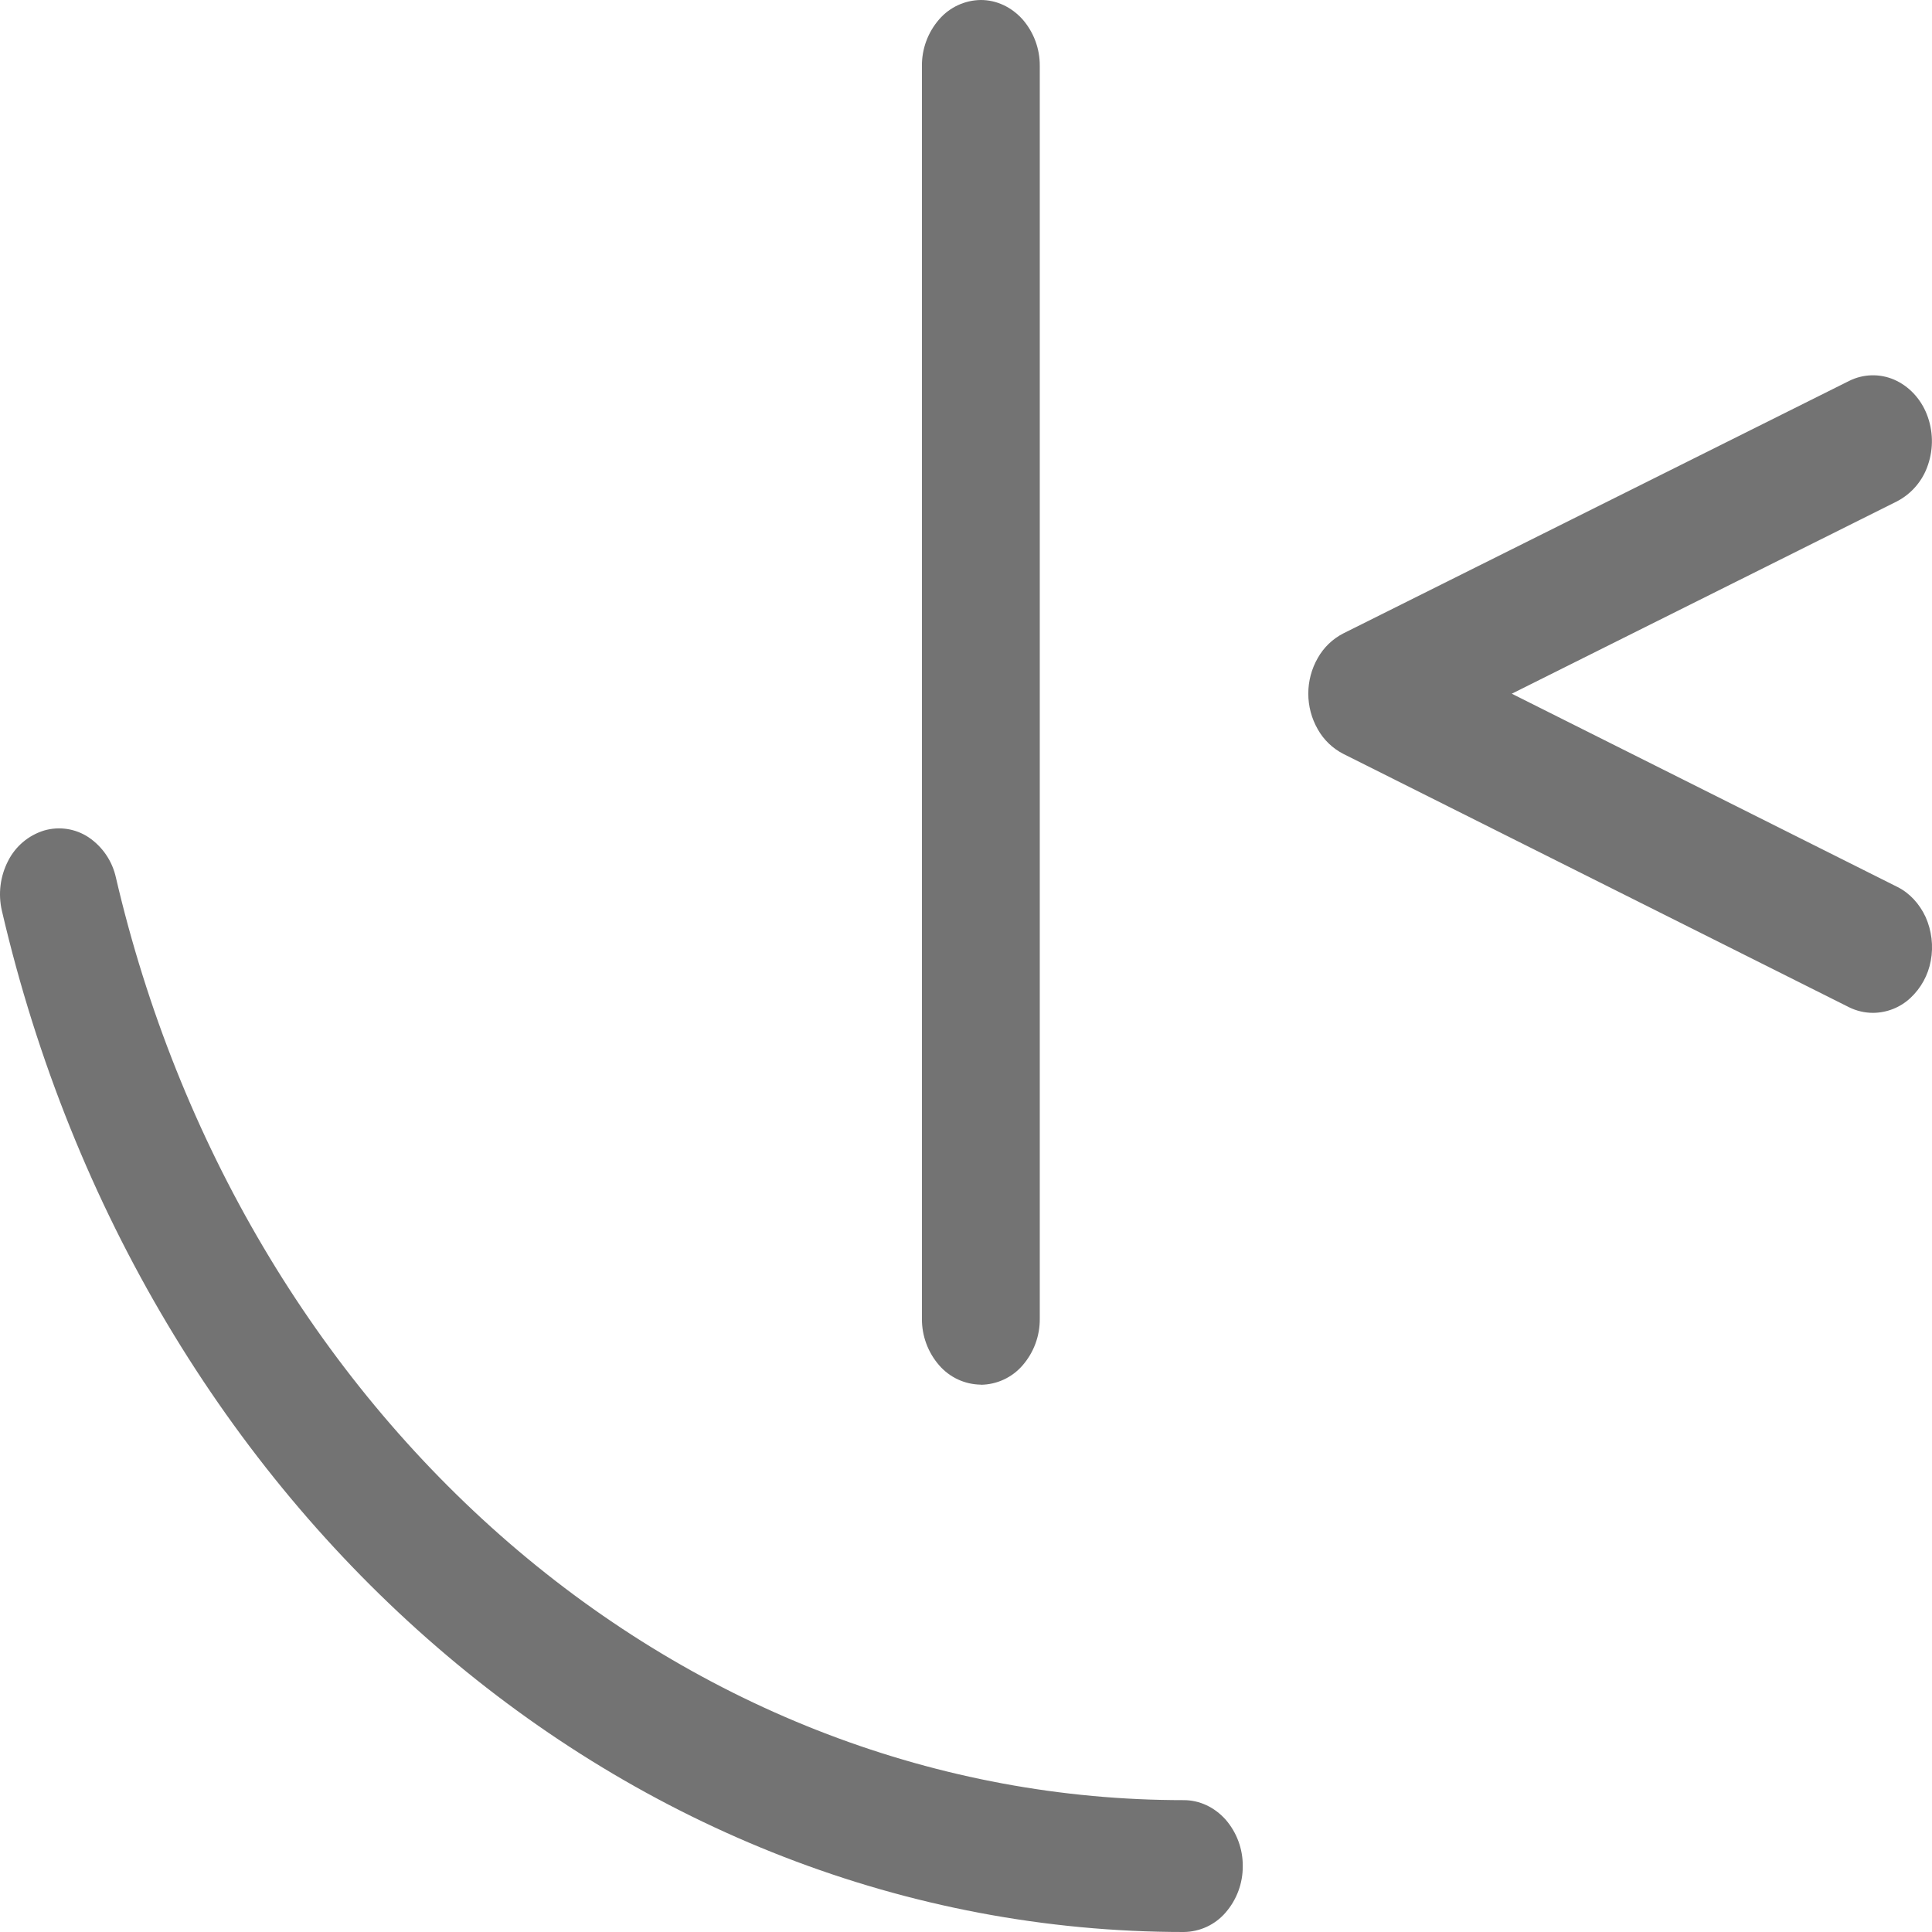
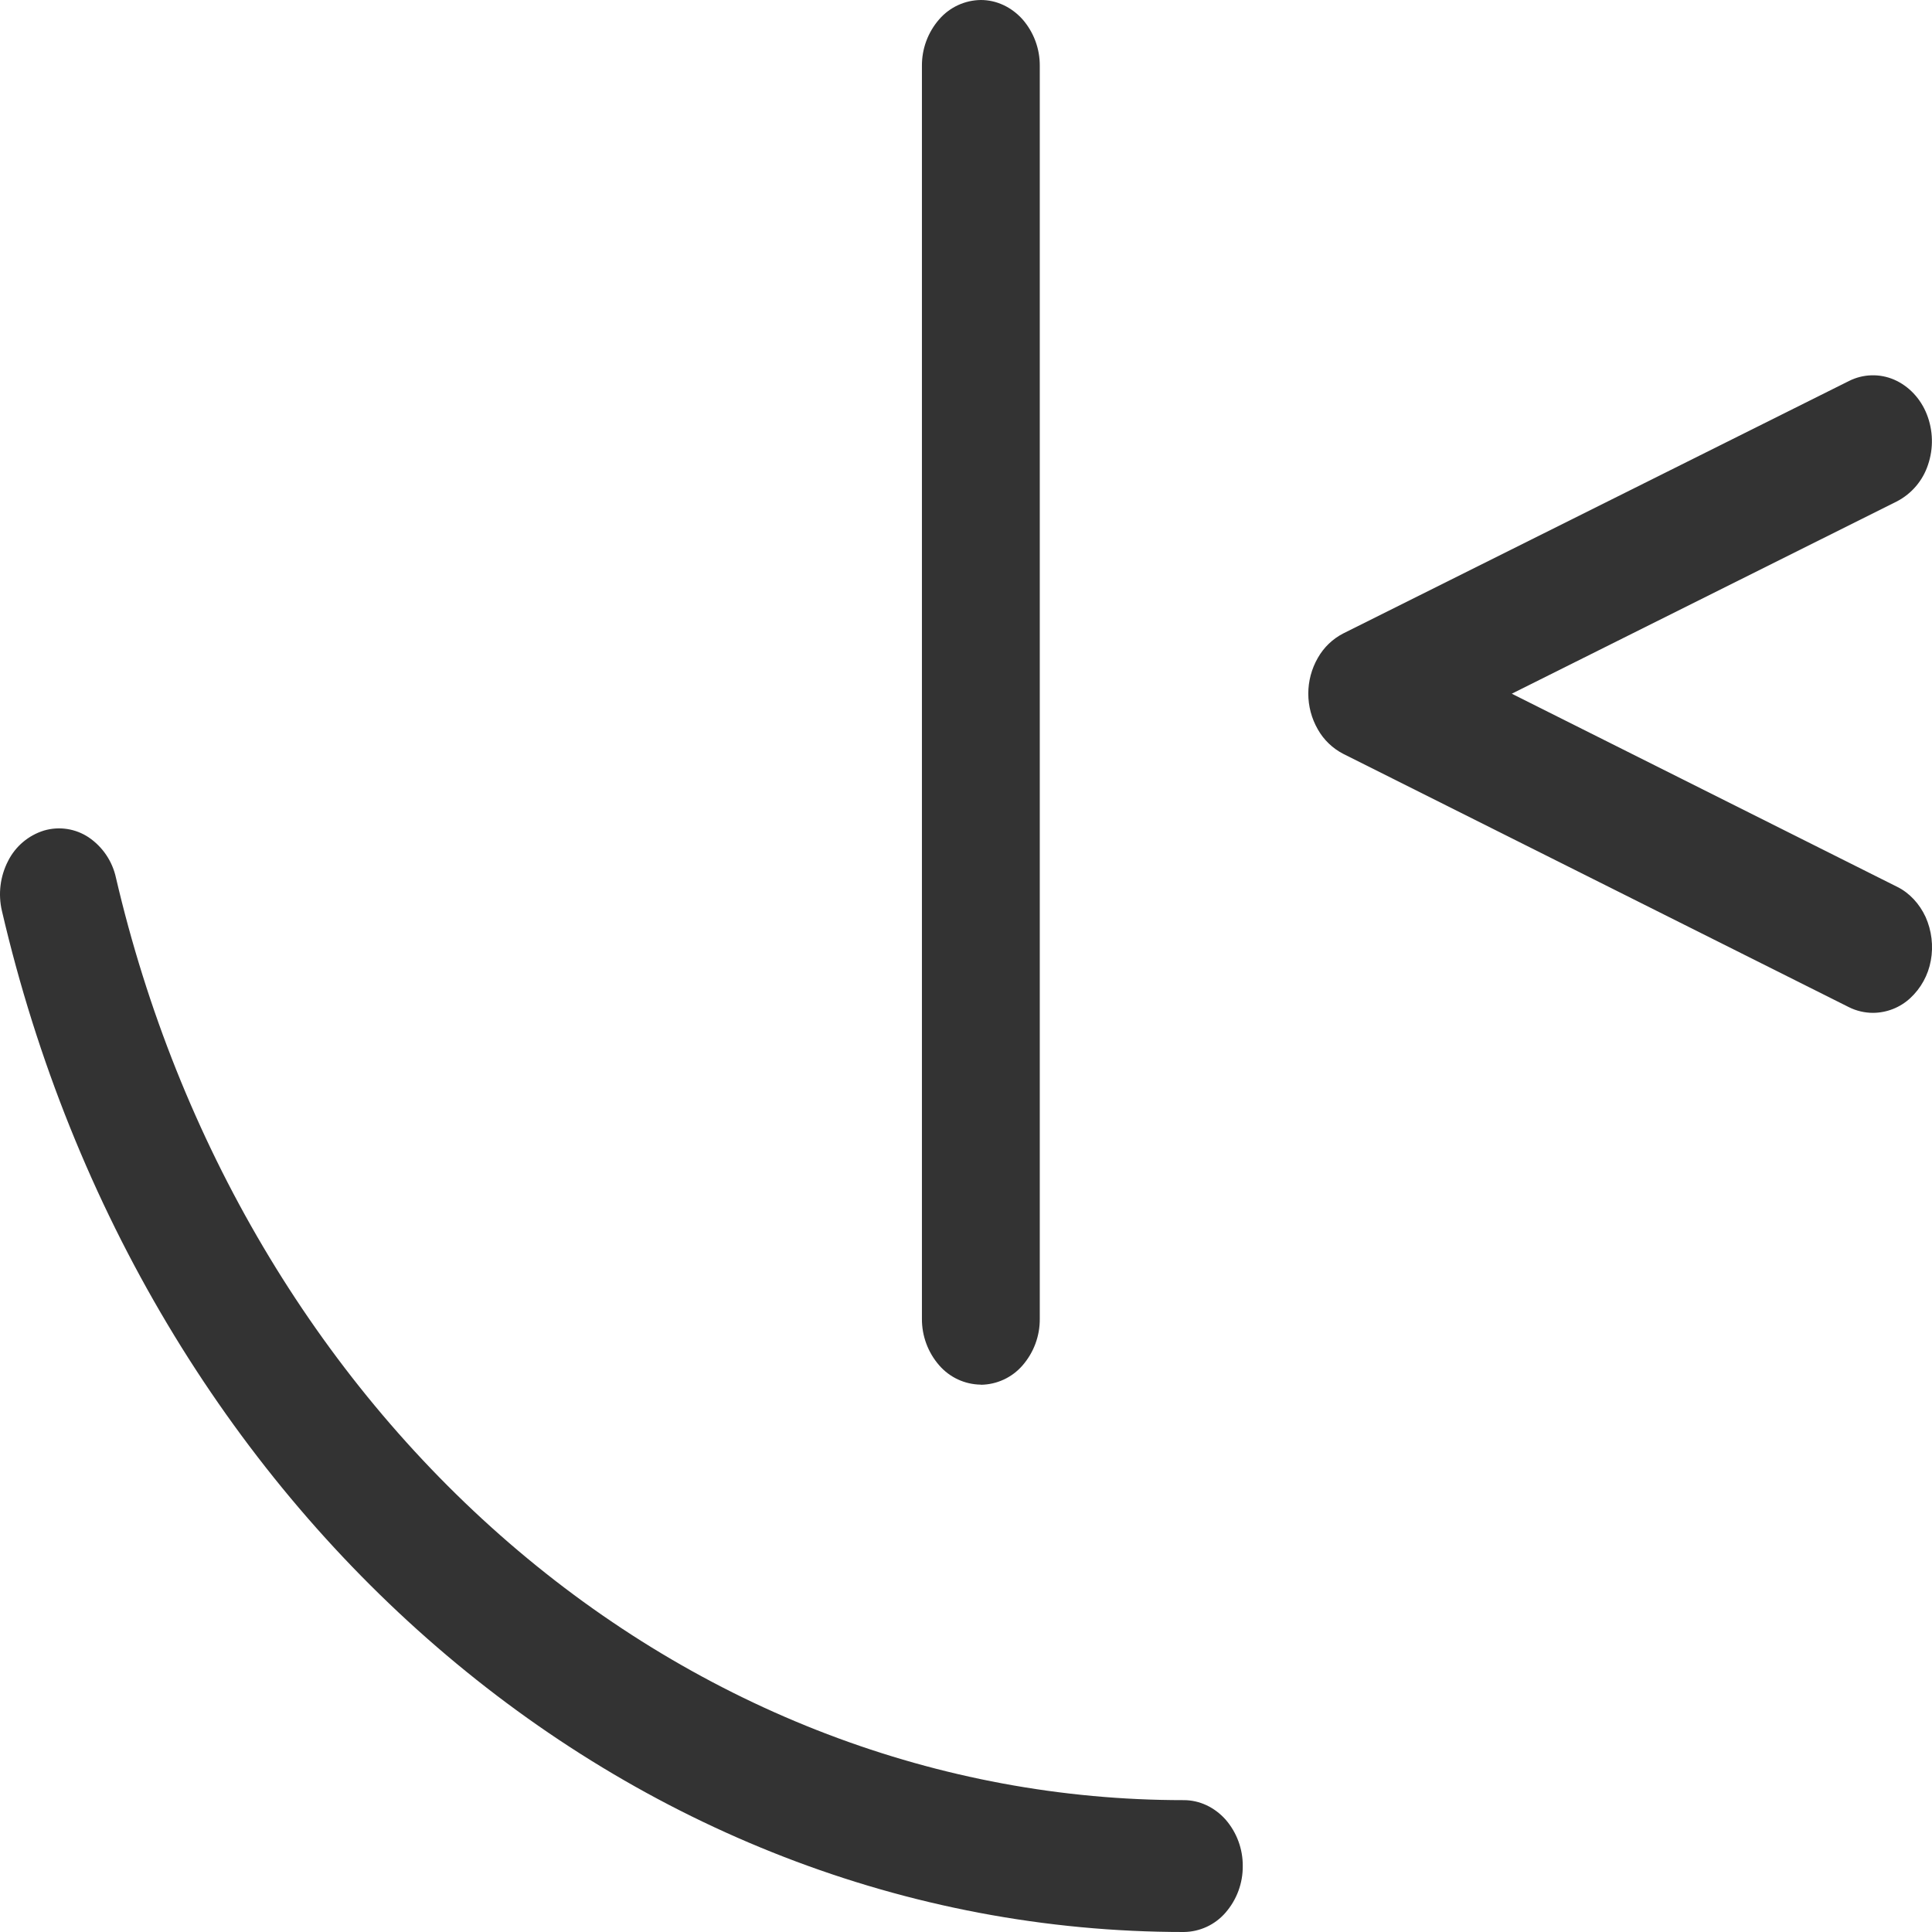
<svg xmlns="http://www.w3.org/2000/svg" width="16" height="16" fill="none" viewBox="0 0 16 16">
-   <path fill="#737373" d="M15.512 8.388a.448.448 0 0 1-.2-.047l-4.188-2.098a.509.509 0 0 1-.21-.202.594.594 0 0 1 0-.593.509.509 0 0 1 .21-.202l4.189-2.091a.442.442 0 0 1 .373-.011c.12.052.219.155.271.287a.607.607 0 0 1 .01.418.527.527 0 0 1-.257.303l-3.19 1.593 3.191 1.599c.102.05.185.14.236.25.05.112.066.24.043.362a.559.559 0 0 1-.17.31.457.457 0 0 1-.308.122ZM9.804 16c-4.605 0-8.63-3.477-9.788-8.456a.602.602 0 0 1 .051-.414.498.498 0 0 1 .298-.252.443.443 0 0 1 .37.057.543.543 0 0 1 .225.333c.51 2.19 1.656 4.127 3.256 5.51 1.6 1.382 3.566 2.131 5.588 2.13.13 0 .253.058.345.16a.58.58 0 0 1 .143.386.58.58 0 0 1-.143.386.463.463 0 0 1-.345.16ZM8.123 11.467a.463.463 0 0 1-.345-.16.58.58 0 0 1-.143-.385V.546A.58.58 0 0 1 7.778.16.463.463 0 0 1 8.123 0c.13 0 .253.058.345.16a.58.58 0 0 1 .143.386v10.376a.58.58 0 0 1-.143.386.463.463 0 0 1-.345.16Z" />
+   <path fill="#333" d="M15.512 8.388a.448.448 0 0 1-.2-.047l-4.188-2.098a.509.509 0 0 1-.21-.202.594.594 0 0 1 0-.593.509.509 0 0 1 .21-.202l4.189-2.091a.442.442 0 0 1 .373-.011c.12.052.219.155.271.287a.607.607 0 0 1 .01.418.527.527 0 0 1-.257.303l-3.19 1.593 3.191 1.599c.102.05.185.14.236.25.05.112.066.24.043.362a.559.559 0 0 1-.17.31.457.457 0 0 1-.308.122ZM9.804 16c-4.605 0-8.63-3.477-9.788-8.456a.602.602 0 0 1 .051-.414.498.498 0 0 1 .298-.252.443.443 0 0 1 .37.057.543.543 0 0 1 .225.333c.51 2.19 1.656 4.127 3.256 5.51 1.6 1.382 3.566 2.131 5.588 2.13.13 0 .253.058.345.16a.58.58 0 0 1 .143.386.58.58 0 0 1-.143.386.463.463 0 0 1-.345.16ZM8.123 11.467a.463.463 0 0 1-.345-.16.58.58 0 0 1-.143-.385V.546A.58.58 0 0 1 7.778.16.463.463 0 0 1 8.123 0c.13 0 .253.058.345.16a.58.58 0 0 1 .143.386v10.376a.58.58 0 0 1-.143.386.463.463 0 0 1-.345.16Z" />
</svg>
